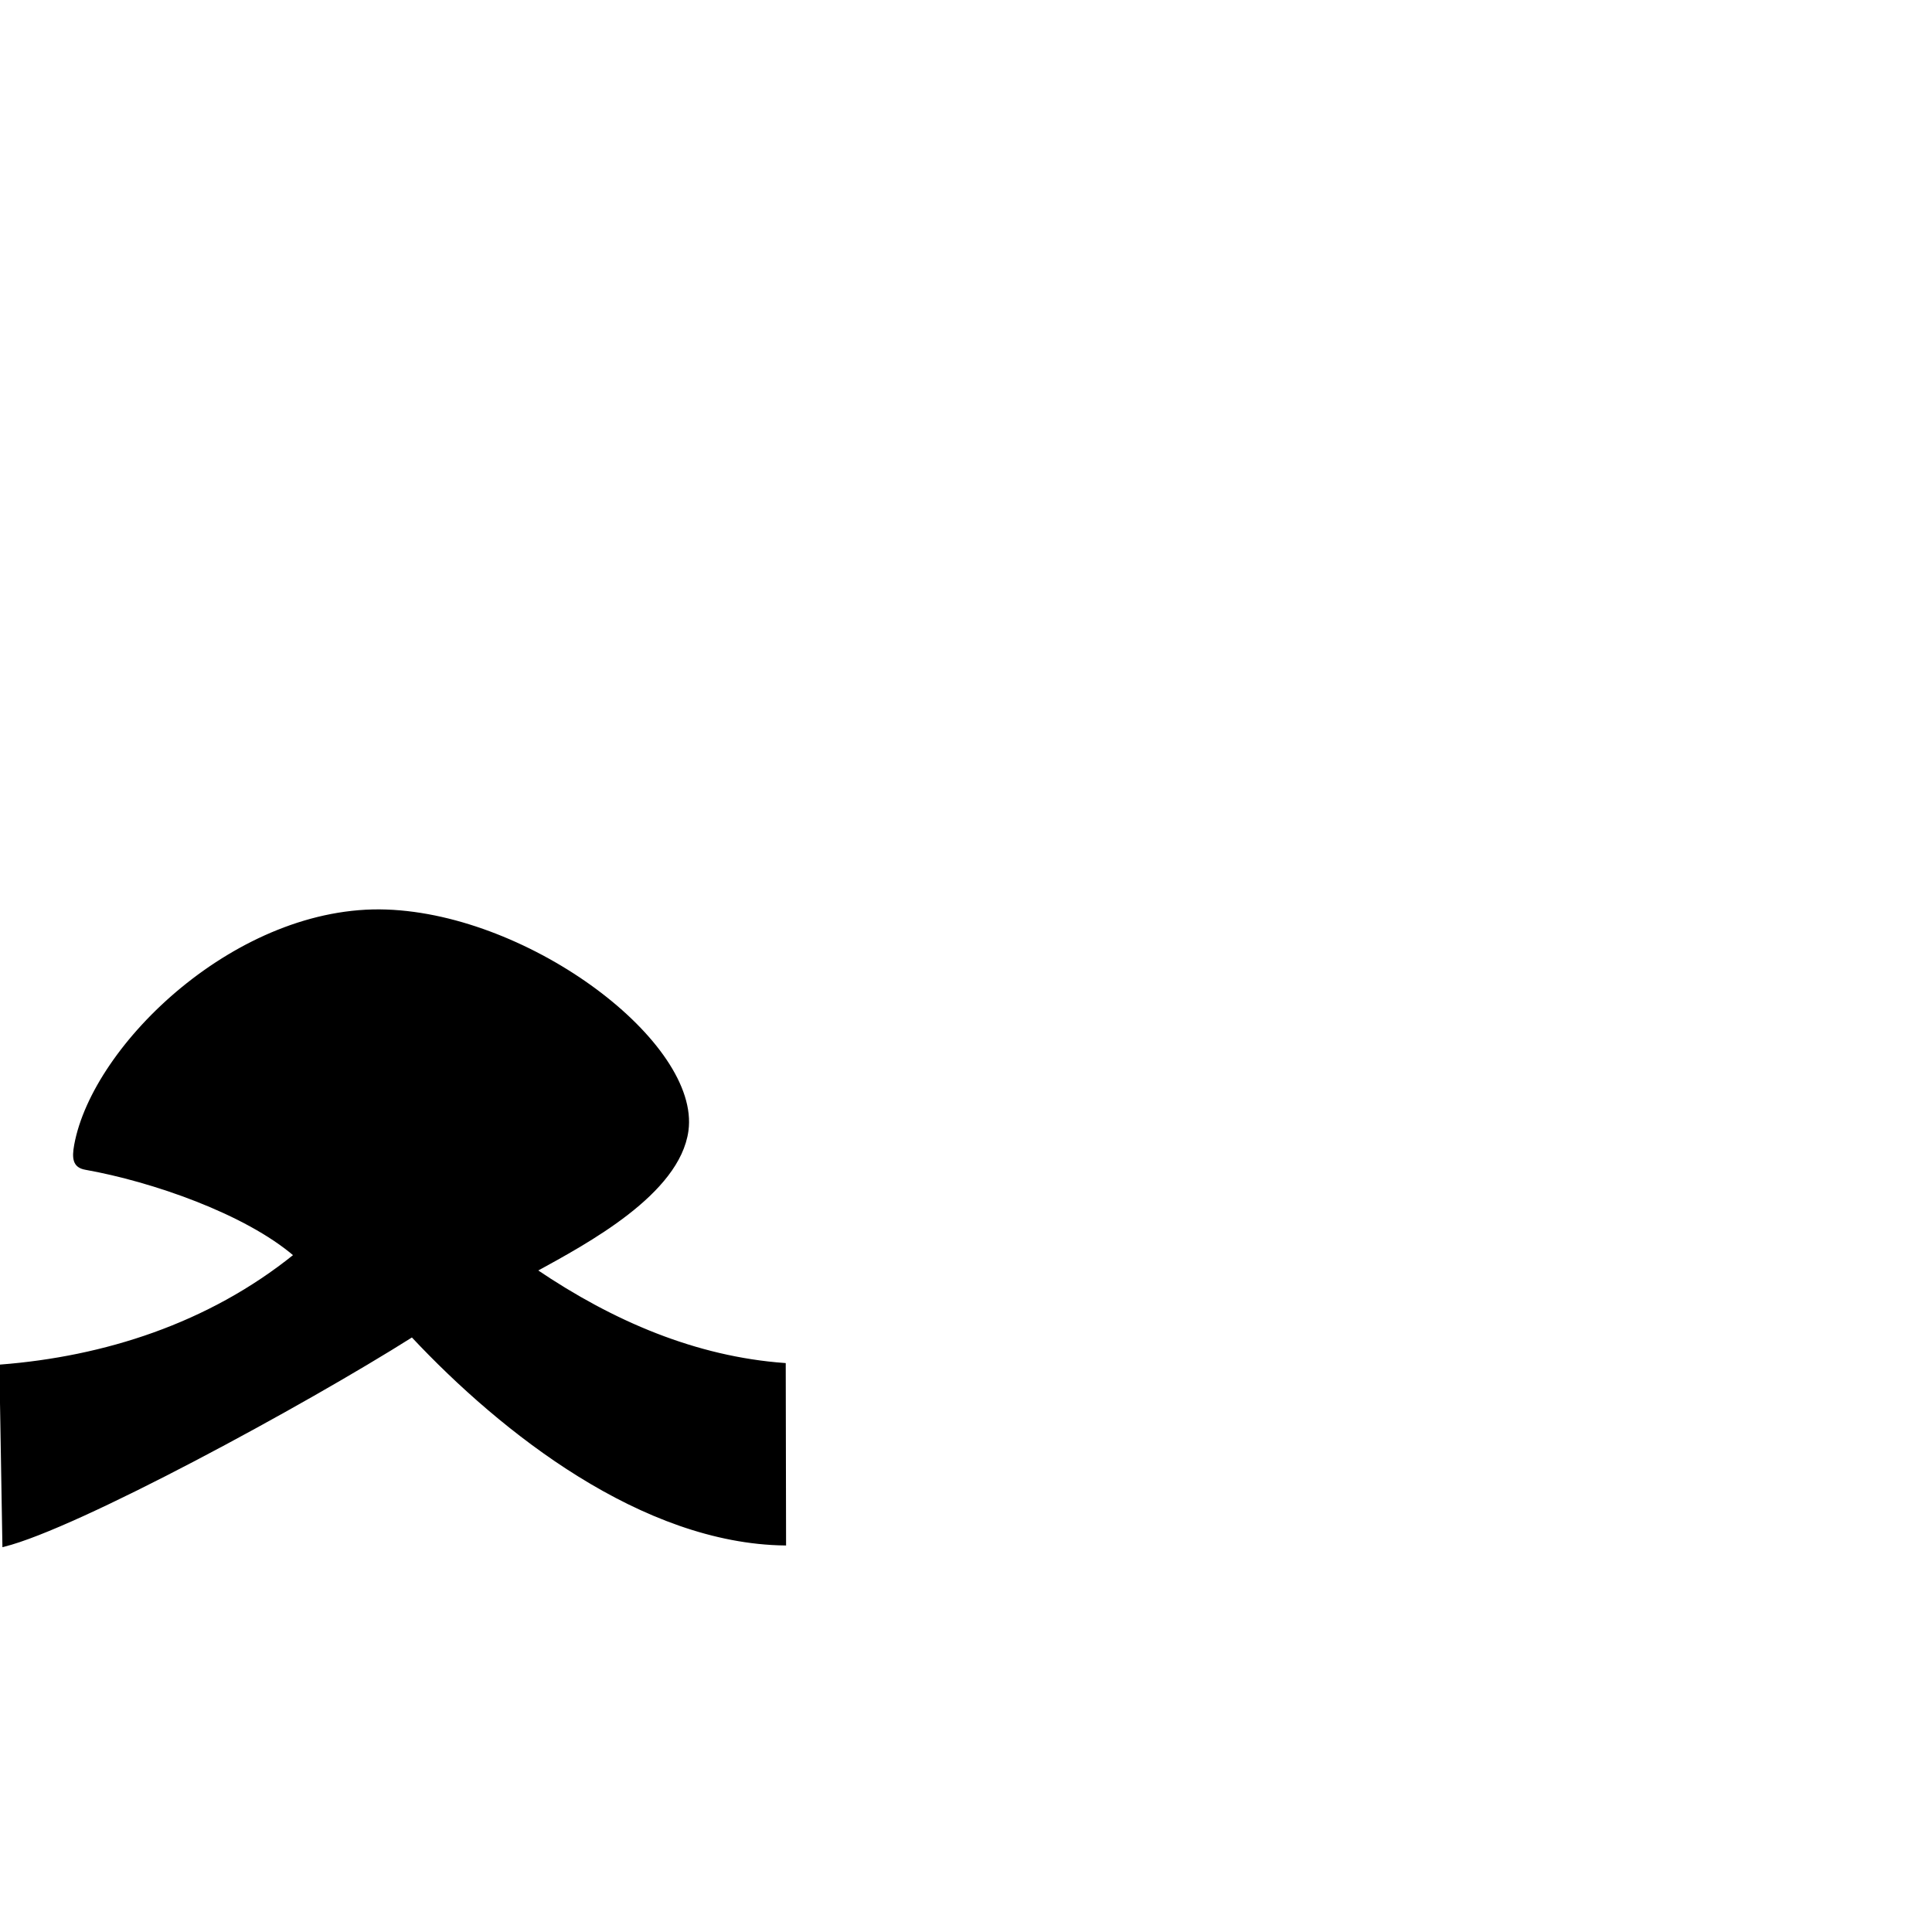
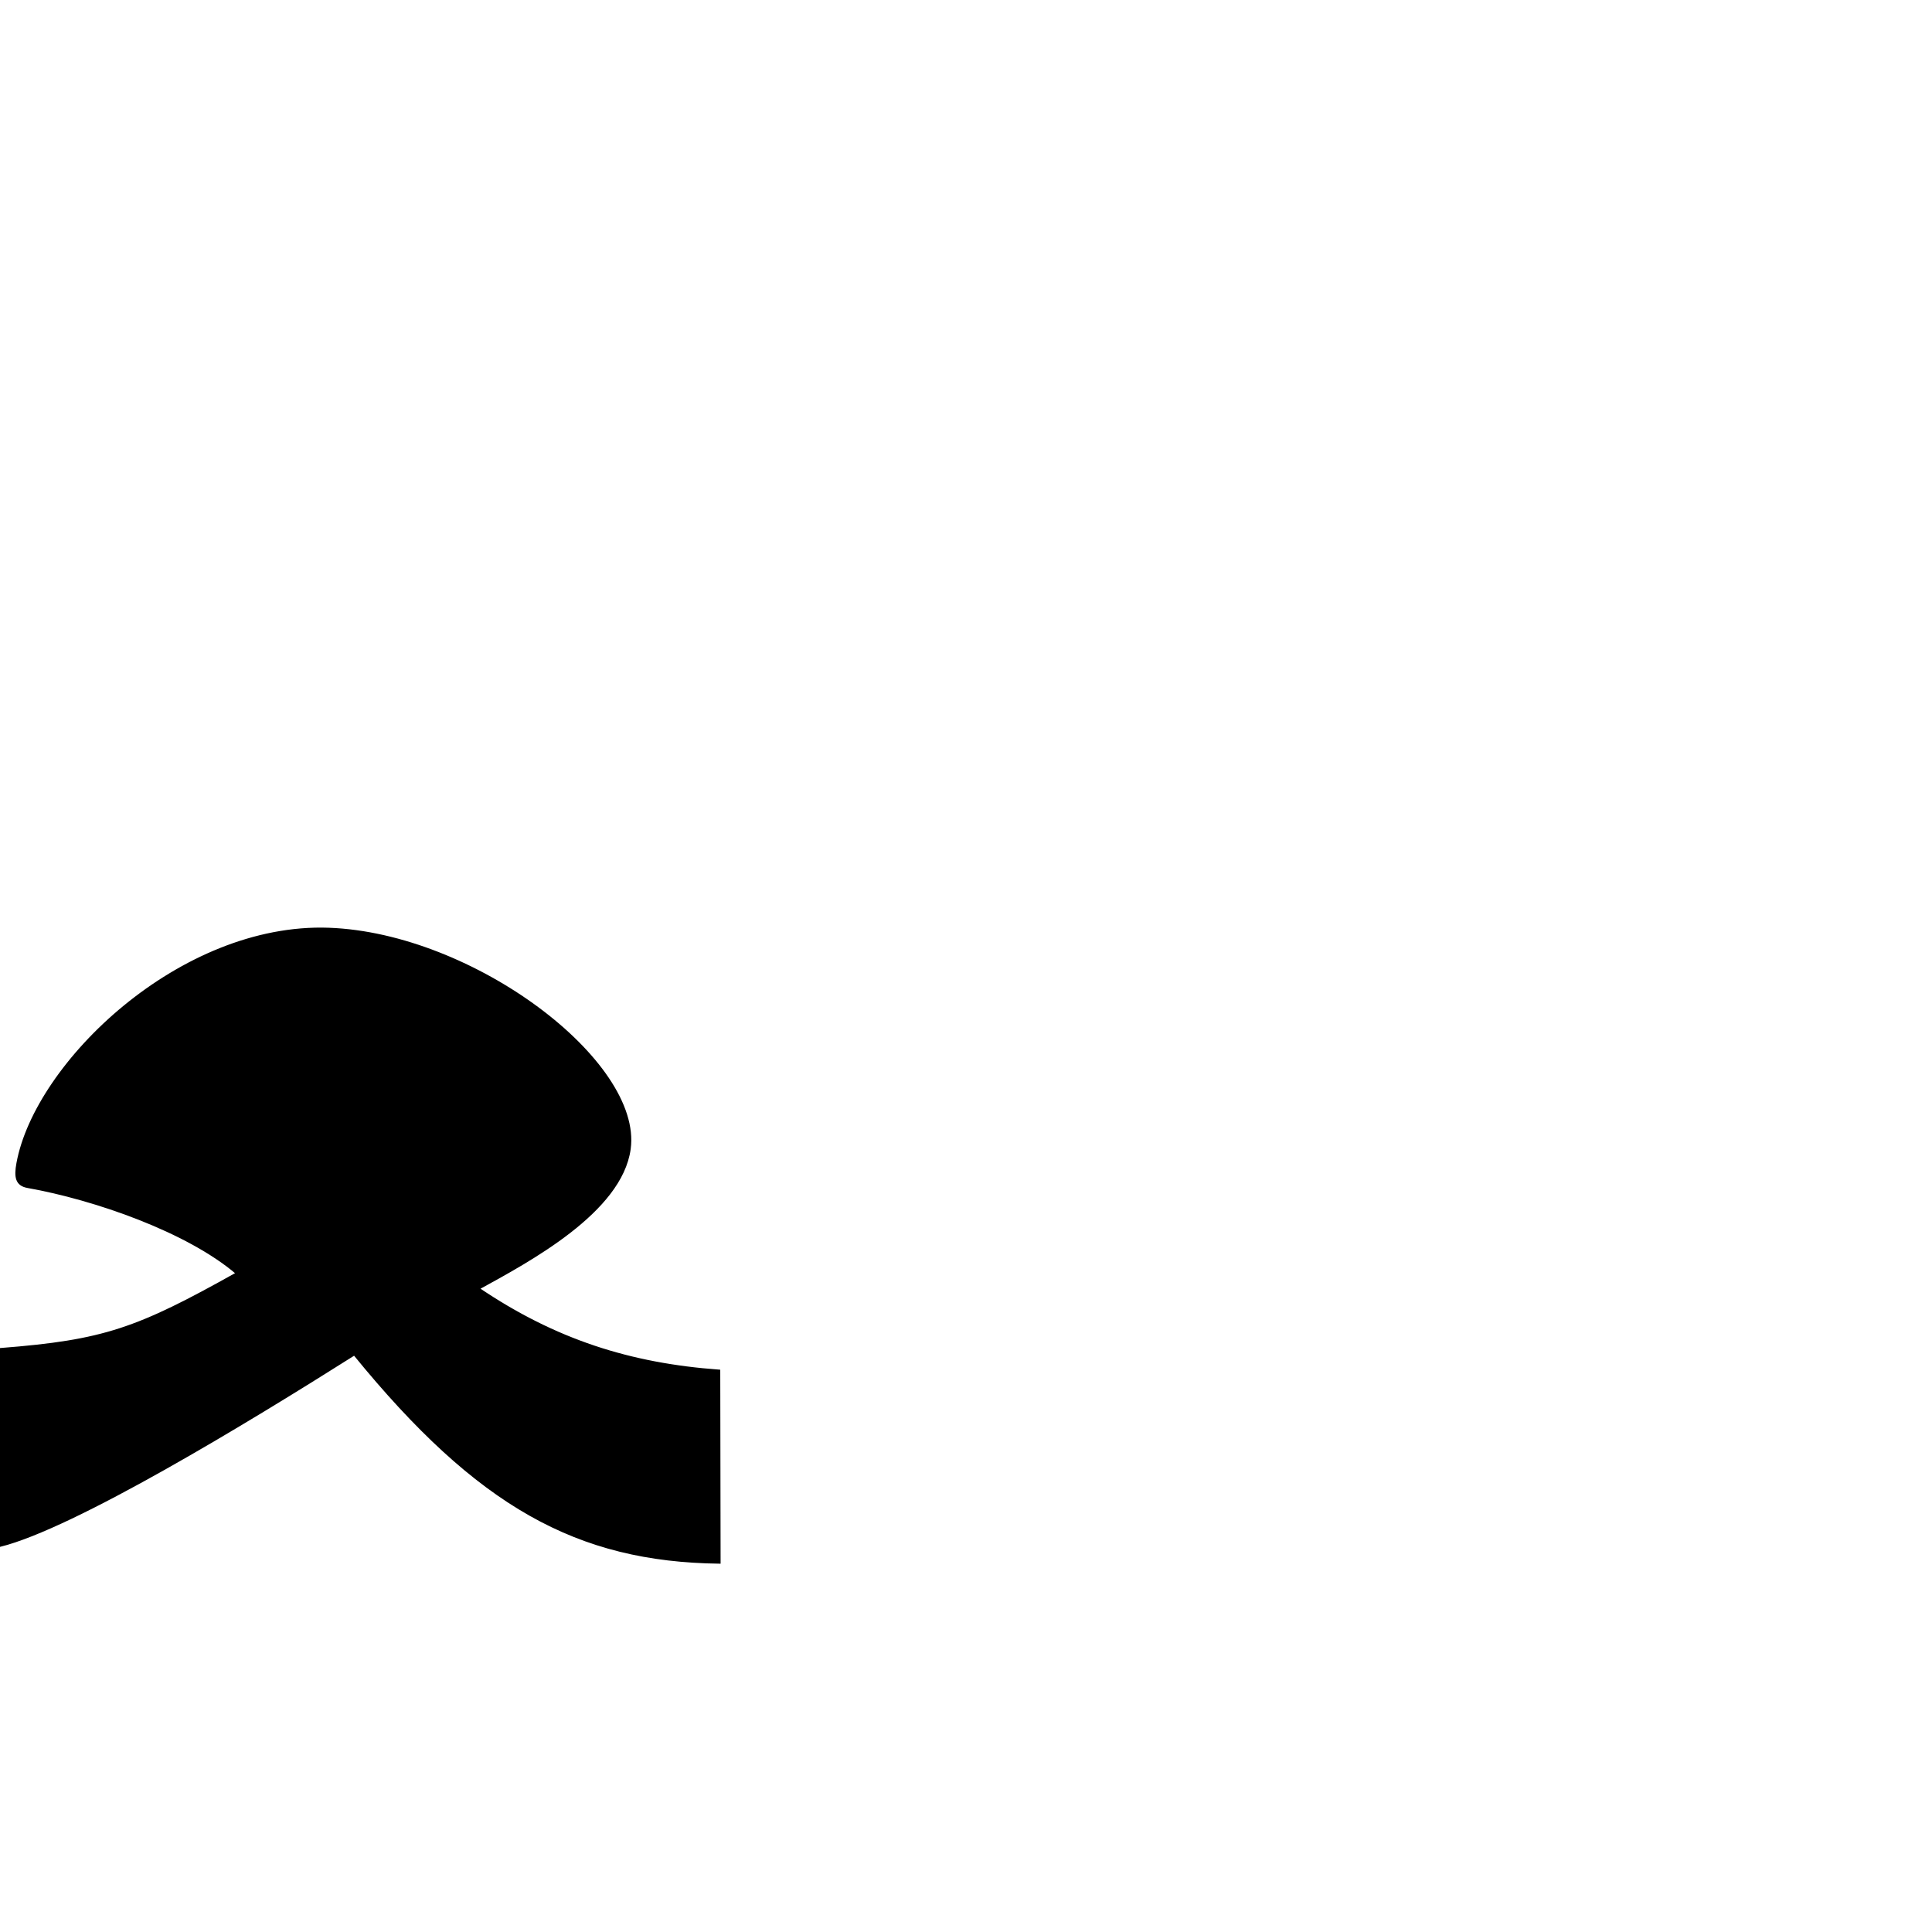
<svg xmlns="http://www.w3.org/2000/svg" version="1.0" width="1000" height="1000" id="svg5496">
  <defs id="defs5498">
    </defs>
  <g id="layer1" transform="matrix(0.65,0,0,0.65,248.7302,84.675)" />
-   <path style="fill:#000000;fill-rule:evenodd;stroke:#000000;stroke-width:1.3;stroke-linecap:butt;stroke-linejoin:miter;stroke-miterlimit:4;stroke-dasharray:none;stroke-opacity:1" d="M 406.046,706.136 C 360.162,702.774 317.301,684.569 277.365,657.544 C 303.664,643.115 351.247,617.73 355.69,585.242 C 361.84,540.271 274.876,474.113 200.052,471.421 C 123.414,468.663 48.564,540.788 39.049,592.65 C 37.765,599.649 38.349,603.773 44.222,604.818 C 78.911,610.992 127.074,627.699 152.682,649.67 C 107.88,685.812 53.751,702.759 0.327,706.938 L 1.891,800 C 40.086,790.5 157.471,726.736 213.313,691.443 C 260.338,741.651 332.864,798.332 406.219,799.284 L 406.046,706.136 z" id="path2437" />
+   <path style="fill:#000000;fill-opacity:1;fill-rule:evenodd;stroke:#000000;stroke-width:1.3;stroke-linecap:butt;stroke-linejoin:miter;stroke-miterlimit:4;stroke-opacity:1;stroke-dasharray:none" d="m 372.155,709.565 c -45.884,-3.362 -84.745,-15.567 -124.681,-42.592 26.299,-14.429 73.882,-39.814 78.325,-72.302 6.151,-44.971 -80.814,-111.129 -155.638,-113.821 -76.637,-2.757 -151.488,69.367 -161.003,121.229 -1.284,6.999 -0.7,11.123 5.173,12.169 34.69,6.174 82.852,22.88 108.461,44.851 -51.874,29.071 -68.932,35.089 -122.356,39.269 L 0,800 c 38.195,-9.499 127.58,-63.835 183.422,-99.128 64.168,78.779 115.551,106.889 188.906,107.841 l -0.173,-99.148 z" id="path2437-8" />
</svg>
